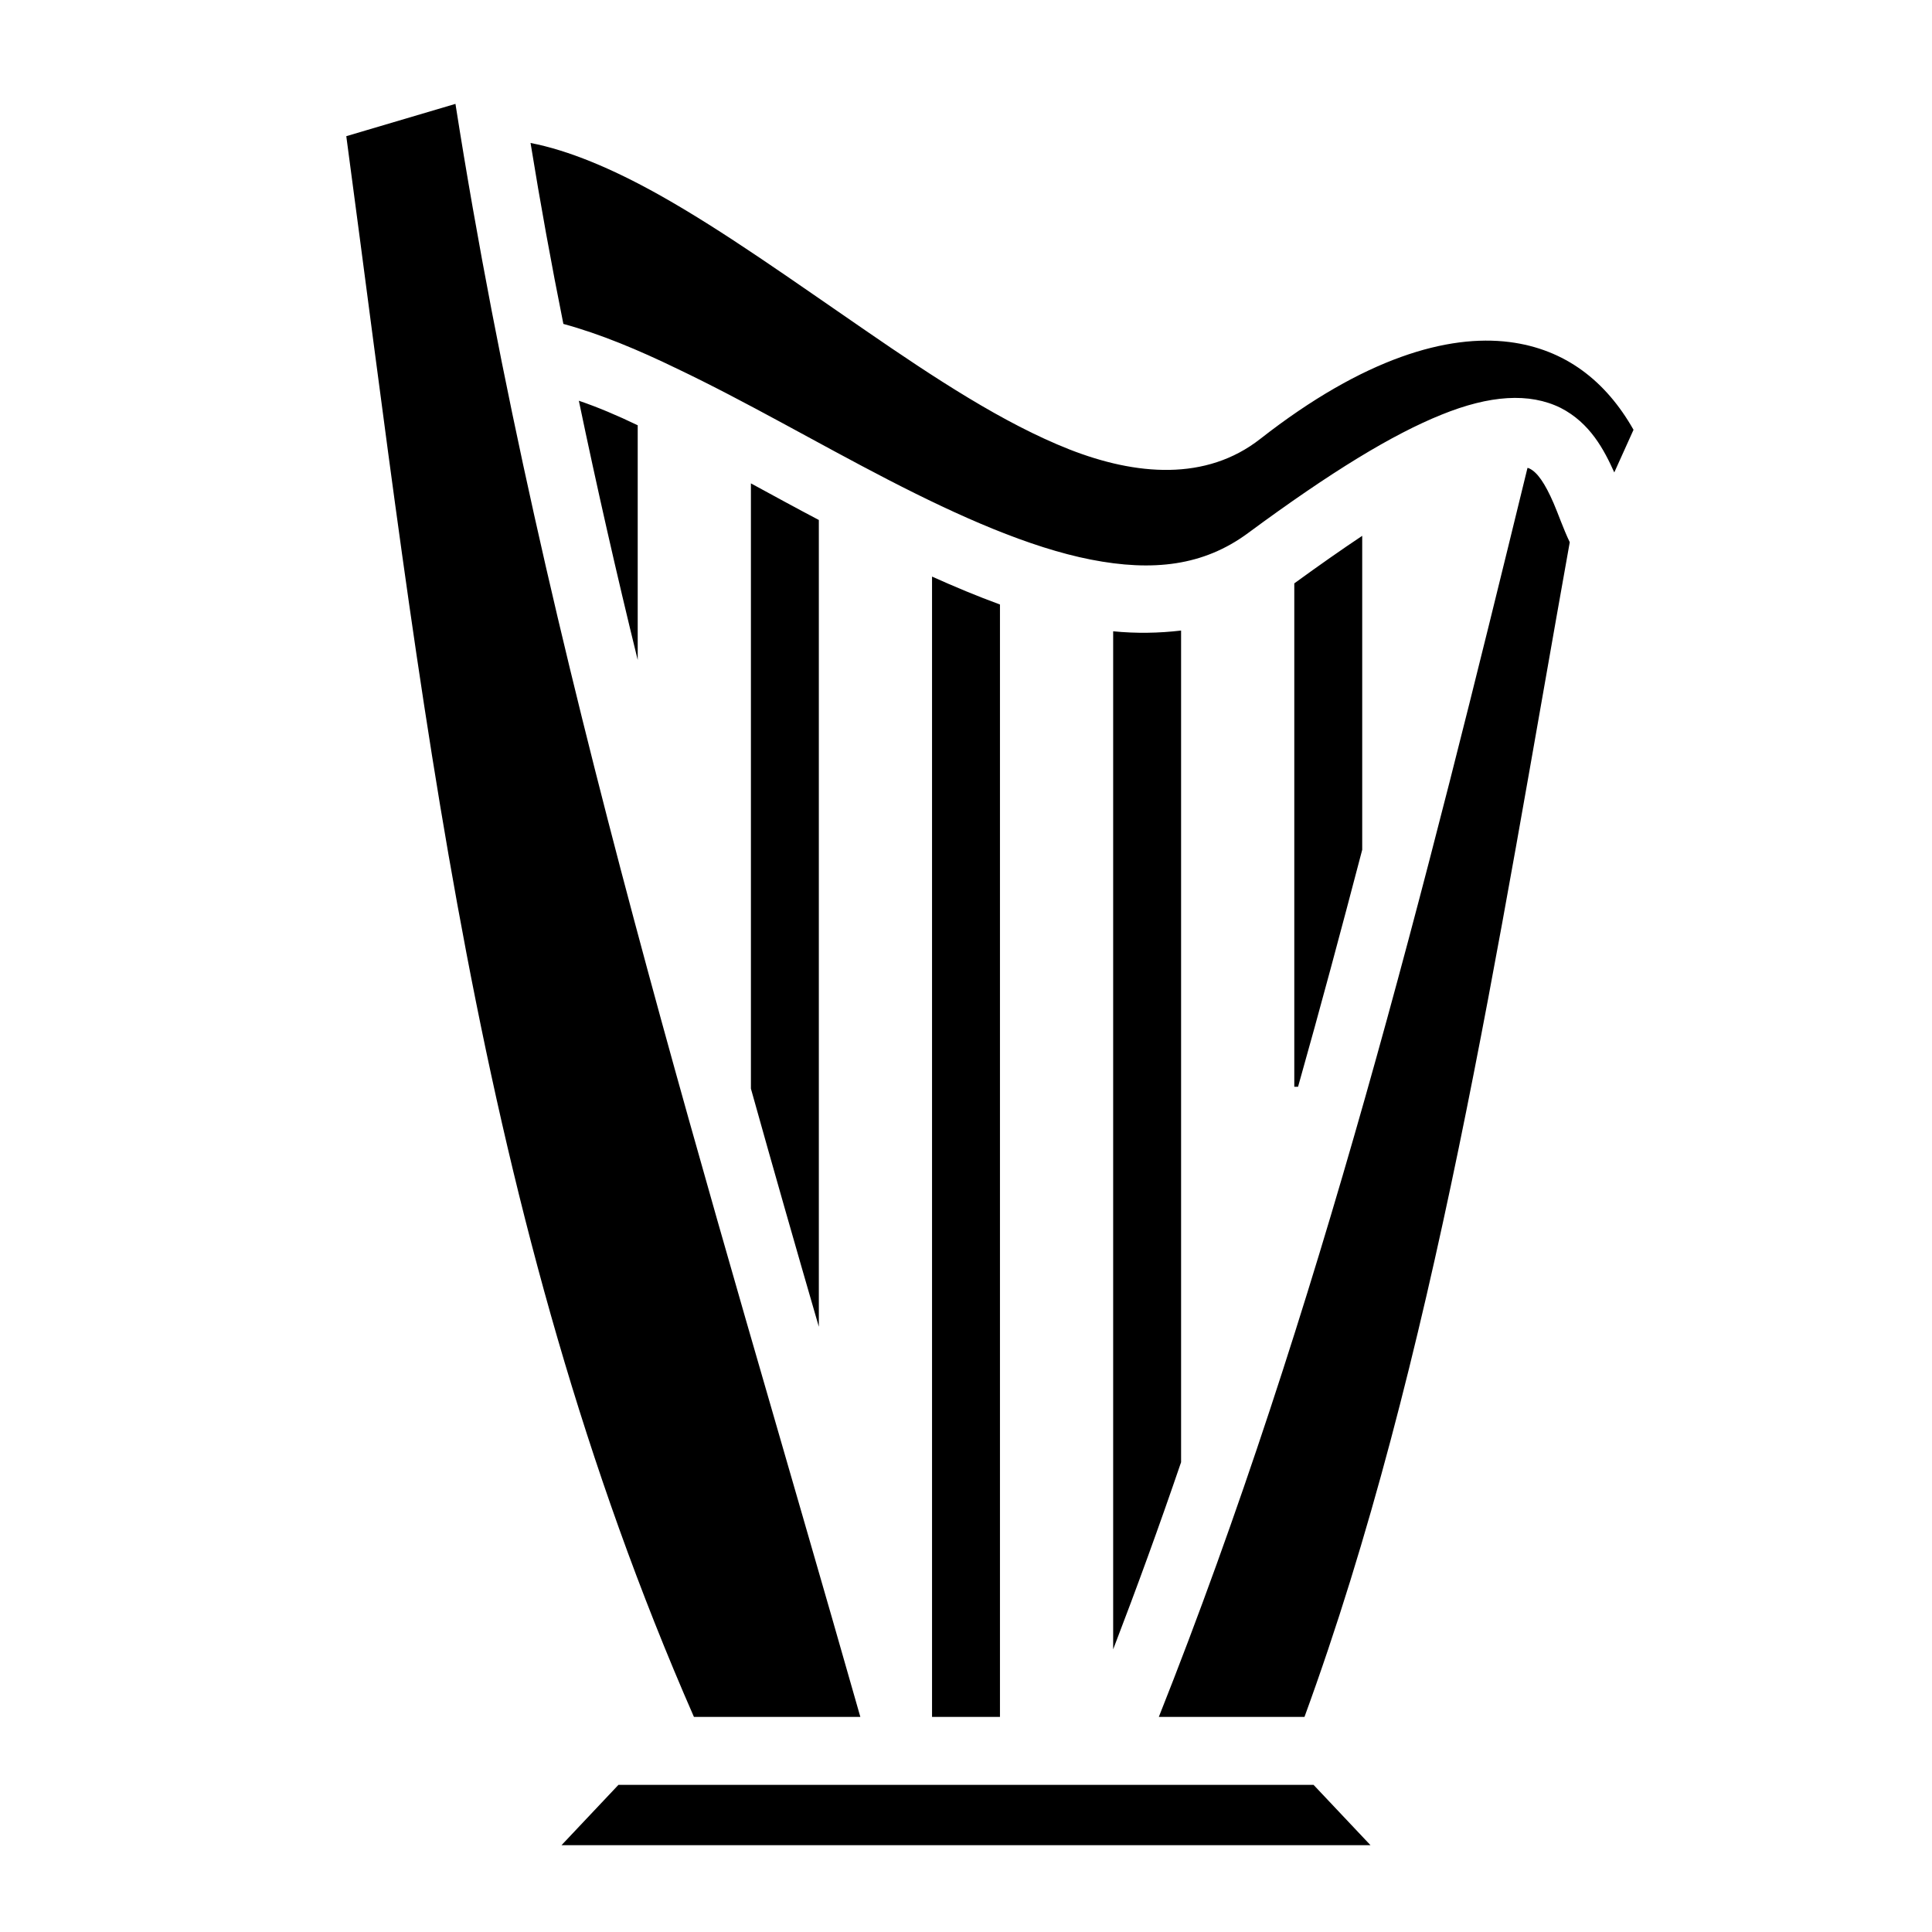
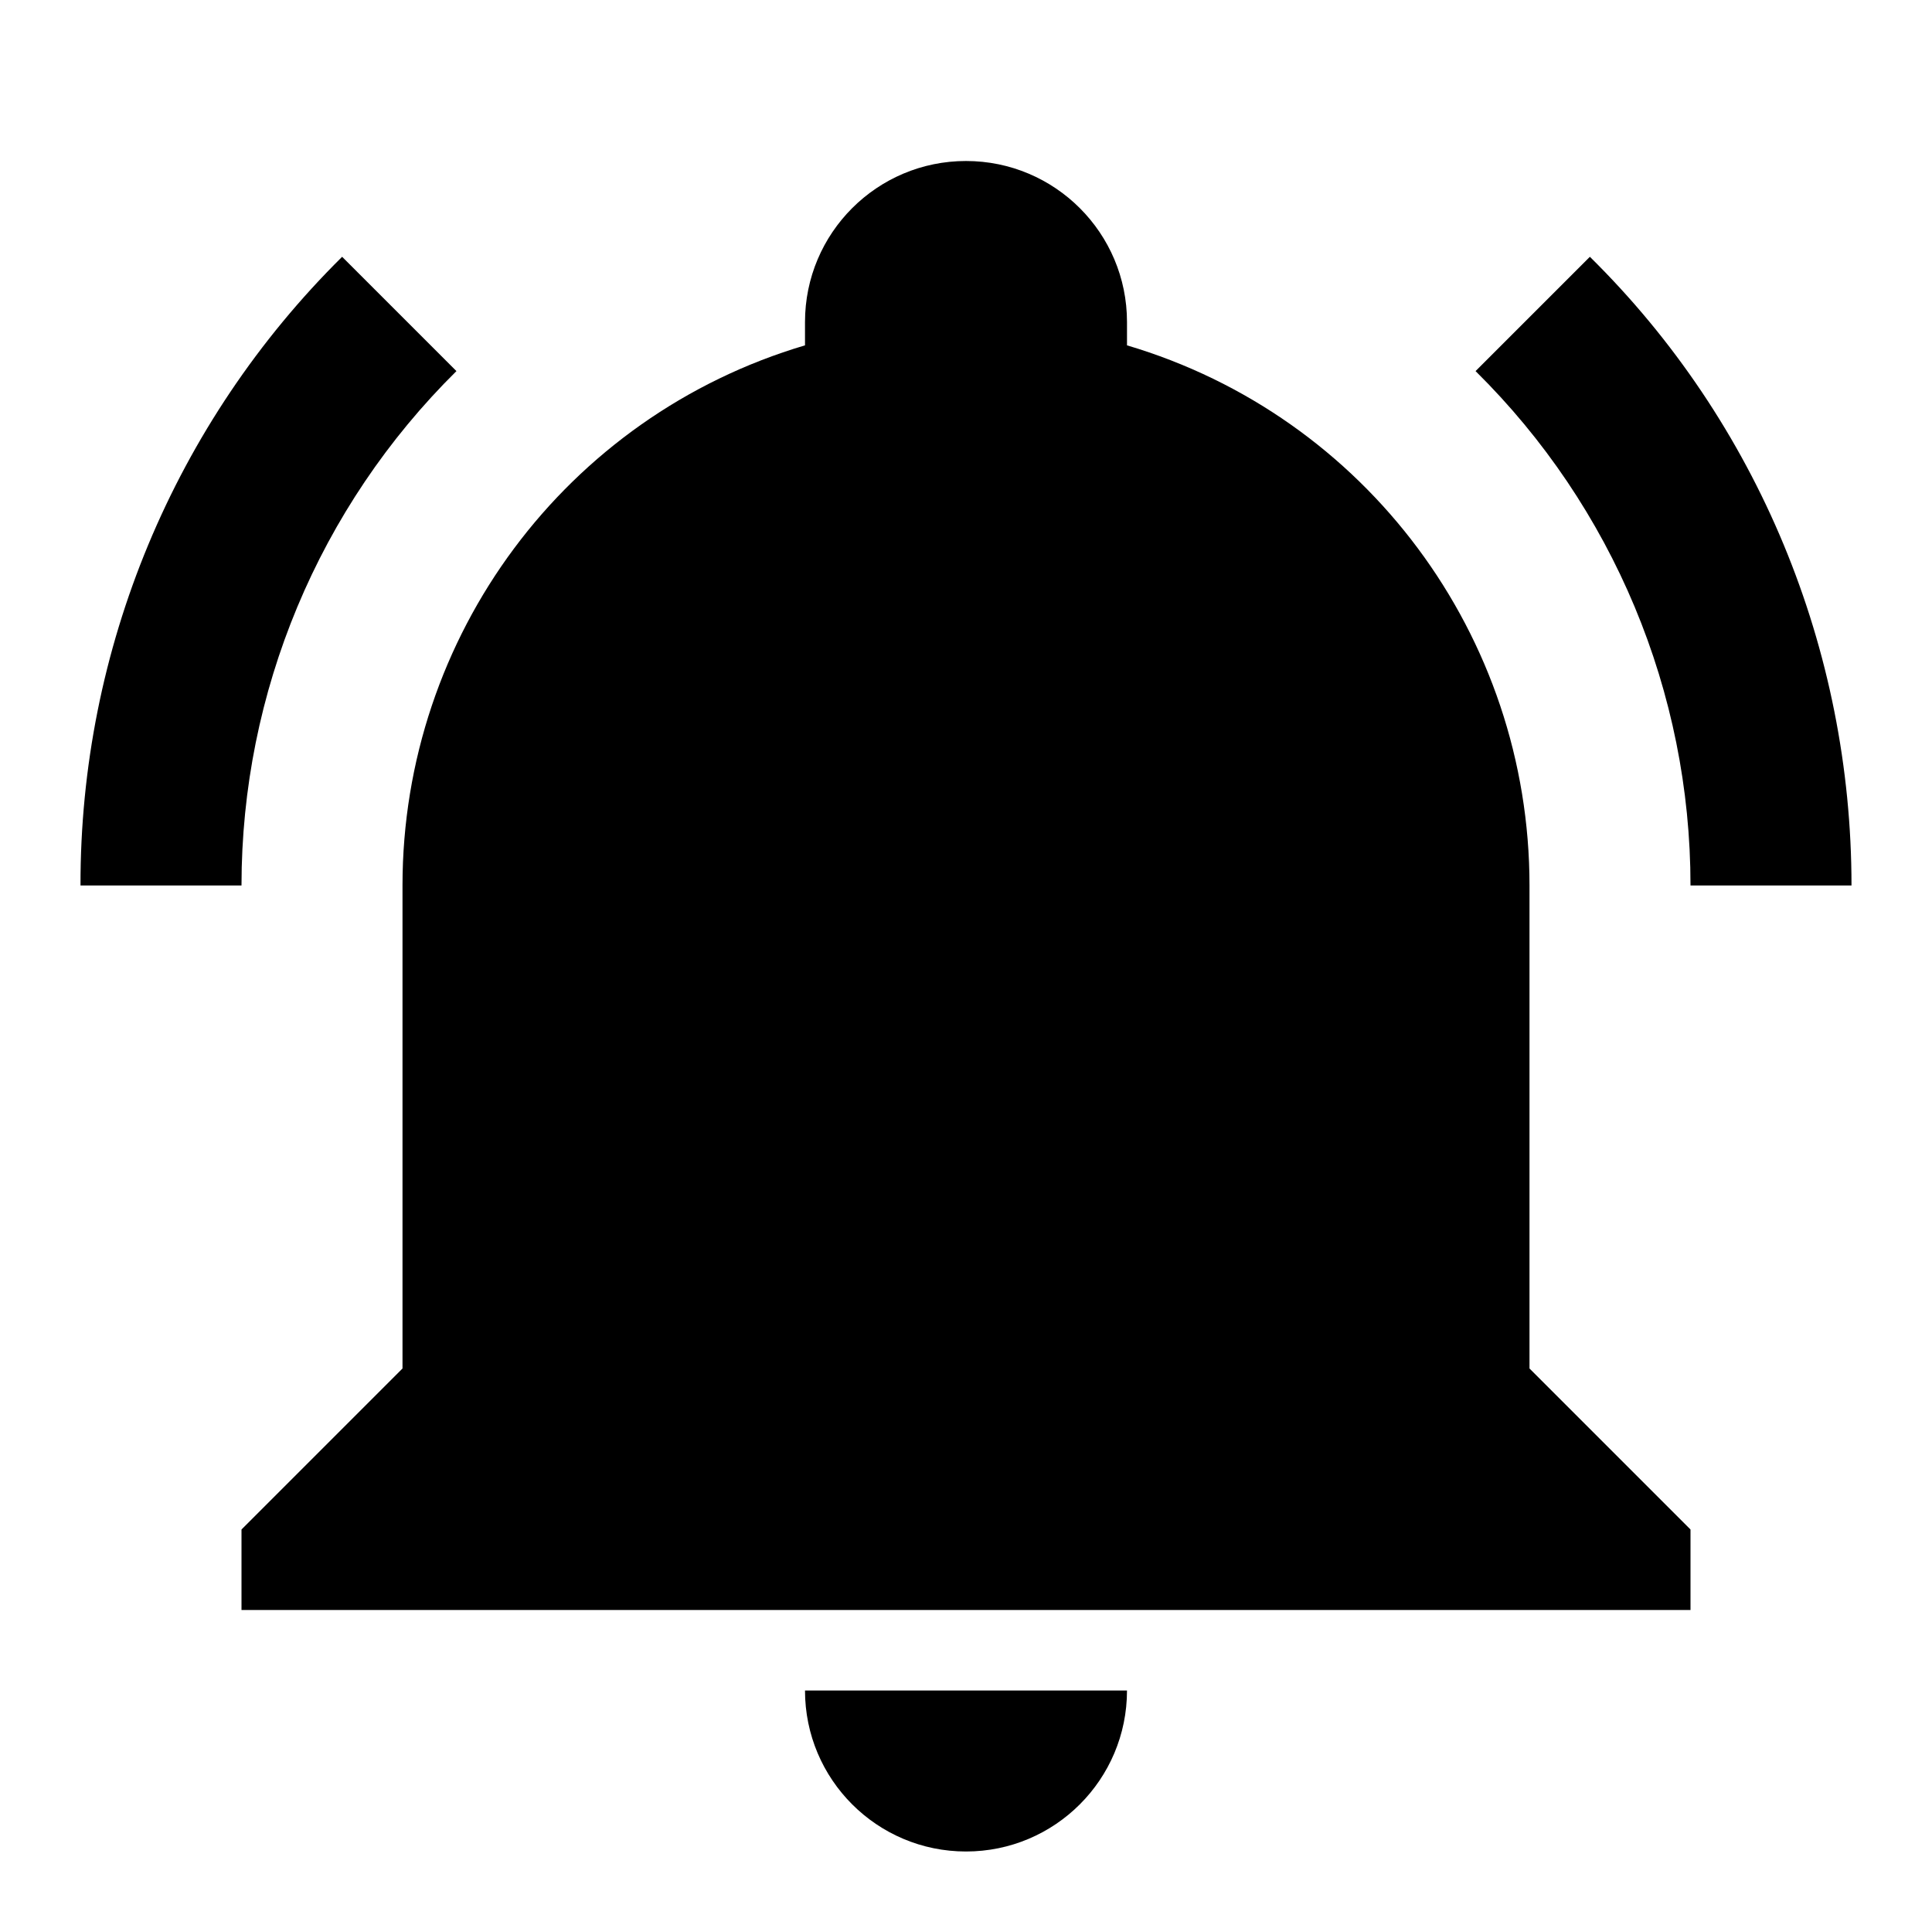
- <svg xmlns="http://www.w3.org/2000/svg" width="24" height="24" viewBox="0 0 512 512">
-   <path fill="currentColor" d="m120.7 27.53l-28.93 8.56C112.1 187.8 125.6 321.9 183.9 455H228c-40-140.6-84.2-280.4-107.3-427.47m19.9 10.36c2.6 16.05 5.5 32.03 8.7 47.95c9.8 2.67 19.9 6.9 30.1 11.85c18.3 8.71 37.3 19.81 56.1 29.51s37.3 17.9 53.6 21.1c16.4 3.2 29.8 1.7 41.6-7c22.2-16.4 38.4-26.2 51.3-31.4c12.8-5.2 23.3-5.9 31.6-1.8c7.8 4 11.5 11.1 14.2 17.1l5.1-11.3c-7.3-12.9-18.1-21.38-32.9-23.26c-16.2-2.05-38.4 4.06-66 25.66c-14.4 11.3-33 9.7-50.6 2.8c-17.5-6.9-35.7-18.9-54.2-31.64c-18.6-12.74-37.3-26.21-54.8-35.98c-12.3-6.86-23.8-11.66-33.8-13.59m12.8 68.31q7.2 34.5 15.6 68.7v-62.2c-5.4-2.6-10.6-4.8-15.6-6.5M404.8 124c-27 110.6-55.1 223.8-97.7 331h38.6c34.5-94.4 51-203.5 70.3-311.3c-1.8-3.8-3-7.4-4.3-10.4c-2.3-5.3-4.3-8.1-6.3-9.1c-.2-.1-.4-.2-.6-.2M199 128.1v160.4c5.9 21.1 11.9 42.1 18 63.1V137.8c-6.1-3.2-12.1-6.5-18-9.7M361 142q-8.1 5.4-18 12.6V288h1c5.9-20.9 11.5-41.8 17-62.8zm-114 10.8V455h18V160.2c-6-2.2-12-4.7-18-7.4m66 14.3c-5.9.7-11.9.8-18 .2v269.8c6.3-16.4 12.3-32.9 18-49.6zM163.9 473l-15.1 16h214.4l-15.1-16z" />
+ <svg xmlns="http://www.w3.org/2000/svg" width="24" height="24" viewBox="0 0 24 24">
+   <path fill="currentColor" d="M21 19v1H3v-1l2-2v-6c0-3.1 2.03-5.83 5-6.71V4a2 2 0 0 1 2-2a2 2 0 0 1 2 2v.29c2.97.88 5 3.61 5 6.71v6zm-7 2a2 2 0 0 1-2 2a2 2 0 0 1-2-2m9.75-17.81l-1.42 1.42A8.98 8.98 0 0 1 21 11h2c0-2.93-1.16-5.75-3.25-7.81M1 11h2c0-2.4.96-4.7 2.67-6.39L4.25 3.19A10.96 10.96 0 0 0 1 11" />
</svg>
